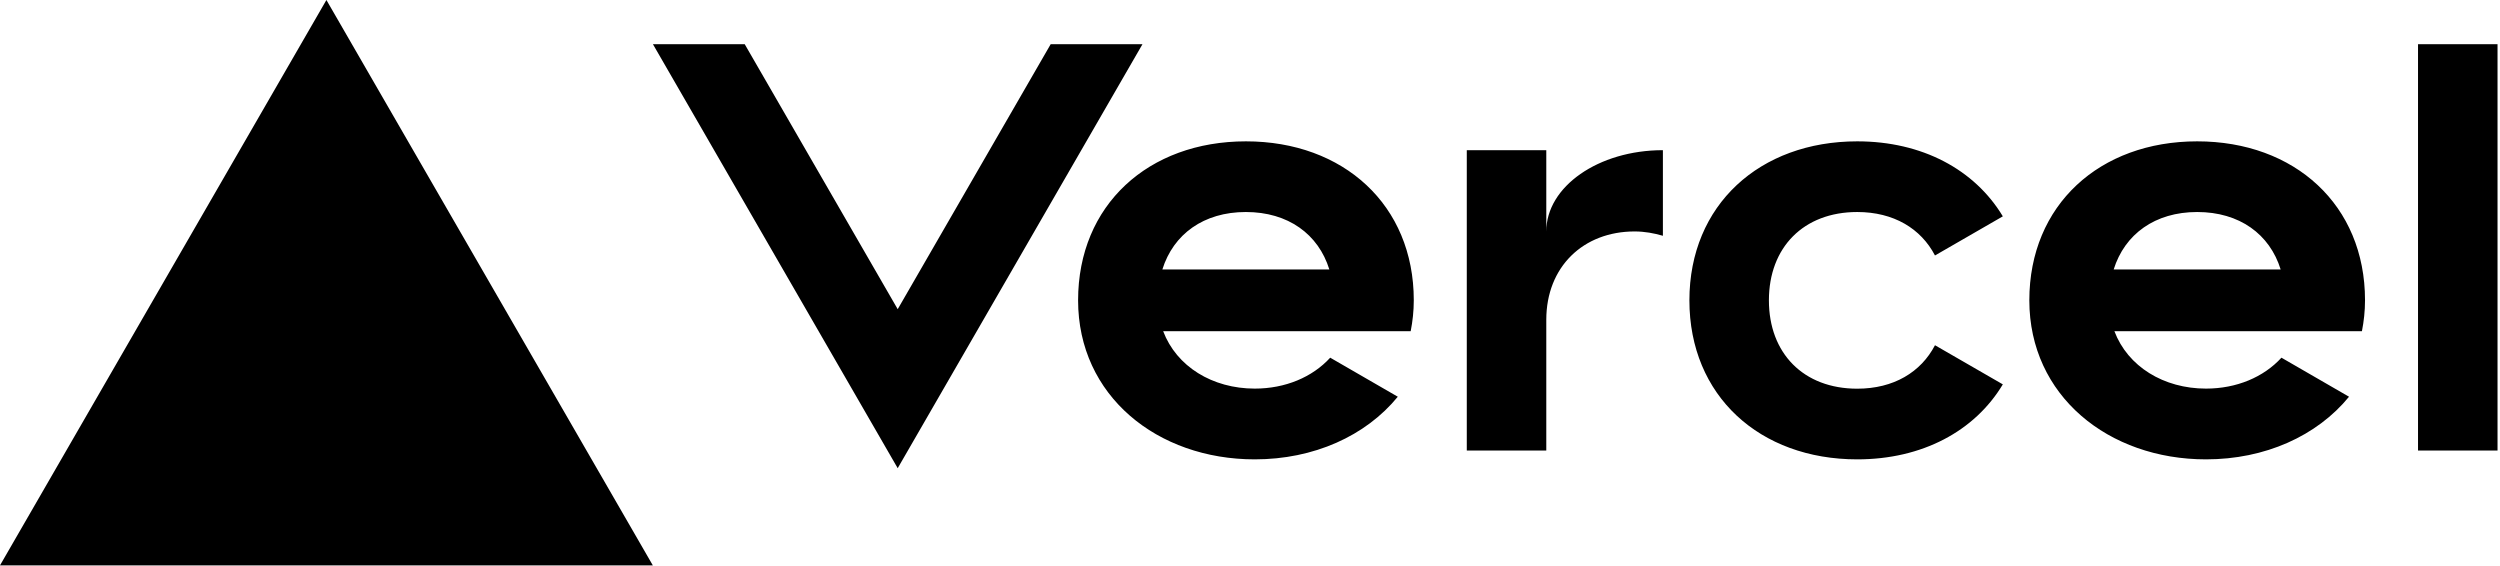
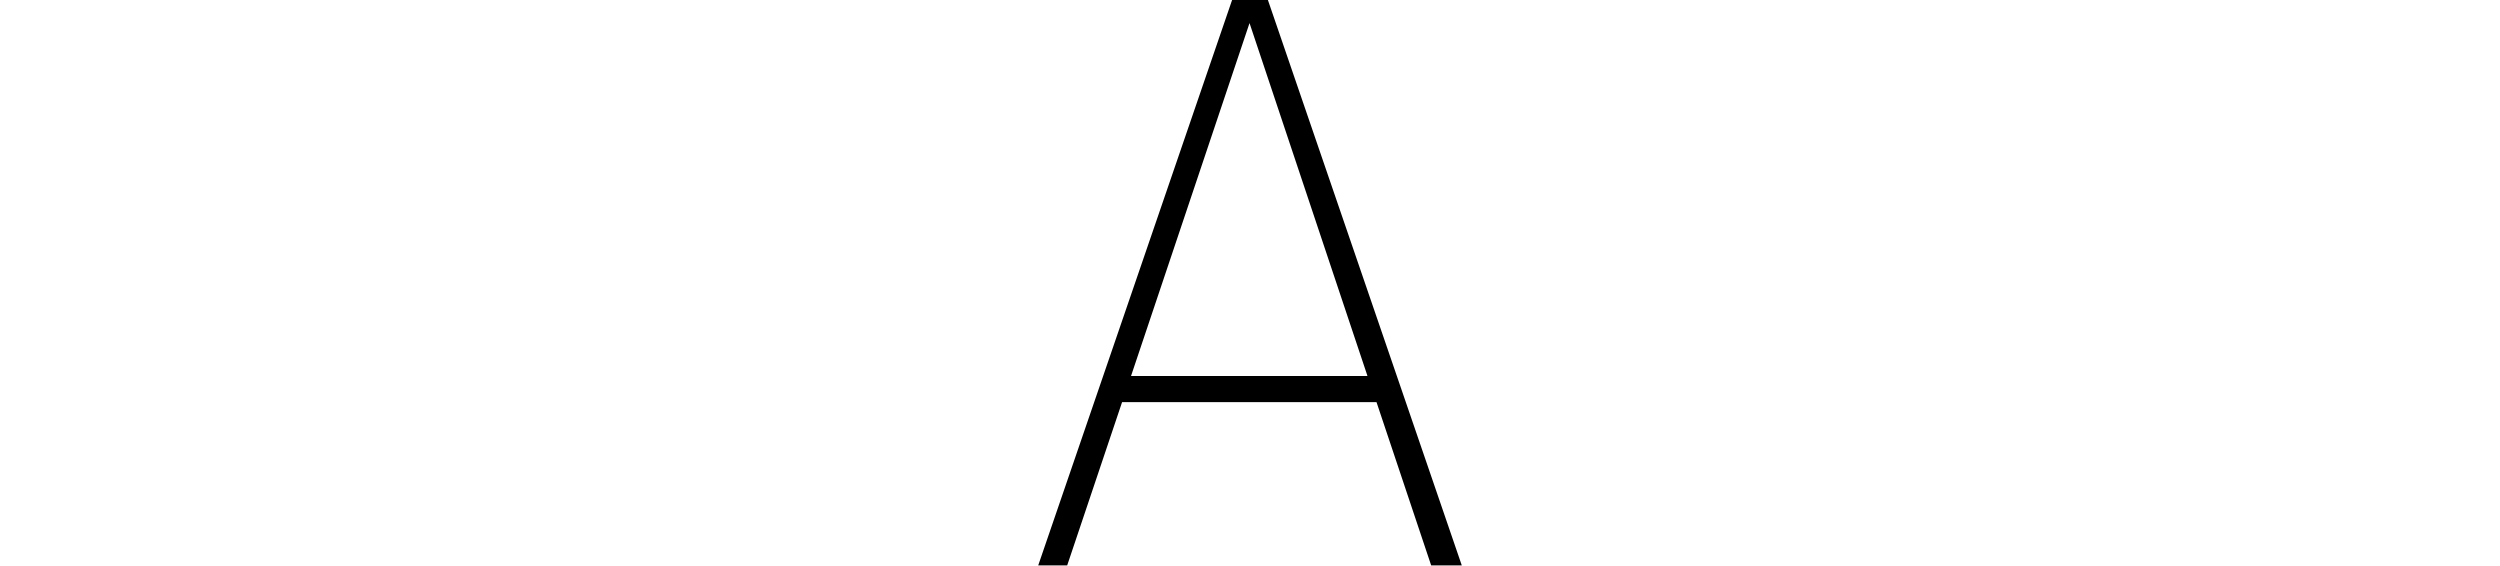
- <svg xmlns="http://www.w3.org/2000/svg" width="283" height="64" viewBox="0 0 283 64" fill="none">
-   <path d="M141.04 16c-11.04 0-19 7.2-19 18s8.96 18 20 18c6.67 0 12.55-2.64 16.19-7.09l-7.65-4.42c-2.02 2.21-5.09 3.5-8.54 3.5-4.79 0-8.86-2.5-10.37-6.5h28.02c.22-1.12.35-2.28.35-3.5 0-10.79-7.96-17.99-19-17.99zm-9.46 14.5c1.25-3.99 4.67-6.5 9.45-6.5 4.79 0 8.21 2.51 9.45 6.5h-18.9zM248.72 16c-11.04 0-19 7.2-19 18s8.96 18 20 18c6.67 0 12.55-2.64 16.19-7.09l-7.65-4.42c-2.02 2.21-5.09 3.5-8.54 3.5-4.79 0-8.86-2.5-10.37-6.5h28.02c.22-1.12.35-2.28.35-3.5 0-10.79-7.96-17.99-19-17.99zm-9.45 14.5c1.25-3.99 4.67-6.5 9.45-6.5 4.79 0 8.21 2.51 9.45 6.5h-18.9zM200.24 34c0 6 3.92 10 10 10 4.12 0 7.21-1.87 8.8-4.92l7.68 4.43c-3.18 5.3-9.14 8.49-16.48 8.49-11.05 0-19-7.2-19-18s7.96-18 19-18c7.34 0 13.29 3.19 16.48 8.49l-7.68 4.43c-1.59-3.05-4.68-4.92-8.8-4.92-6.07 0-10 4-10 10zm82.48-29v46h-9V5h9zM36.95 0L73.9 64H0L36.95 0zm92.38 5l-27.71 48L73.91 5H84.3l17.32 30 17.32-30h10.39zm58.91 12v9.69c-1-.29-2.06-.49-3.2-.49-5.81 0-10 4-10 10V51h-9V17h9v9.2c0-5.08 5.91-9.2 13.2-9.2z" fill="#000" />
+ <svg xmlns="http://www.w3.org/2000/svg" width="283" height="64" viewBox="0 0 24 24" role="img">
+   <path d="M17.37 17.07H6.57L4.24 24H3.01l8.23-24h1.52l8.23 24h-1.3zm-.39-1.13l-5-14.96-5.03 14.98h10.03Z" />
</svg>
